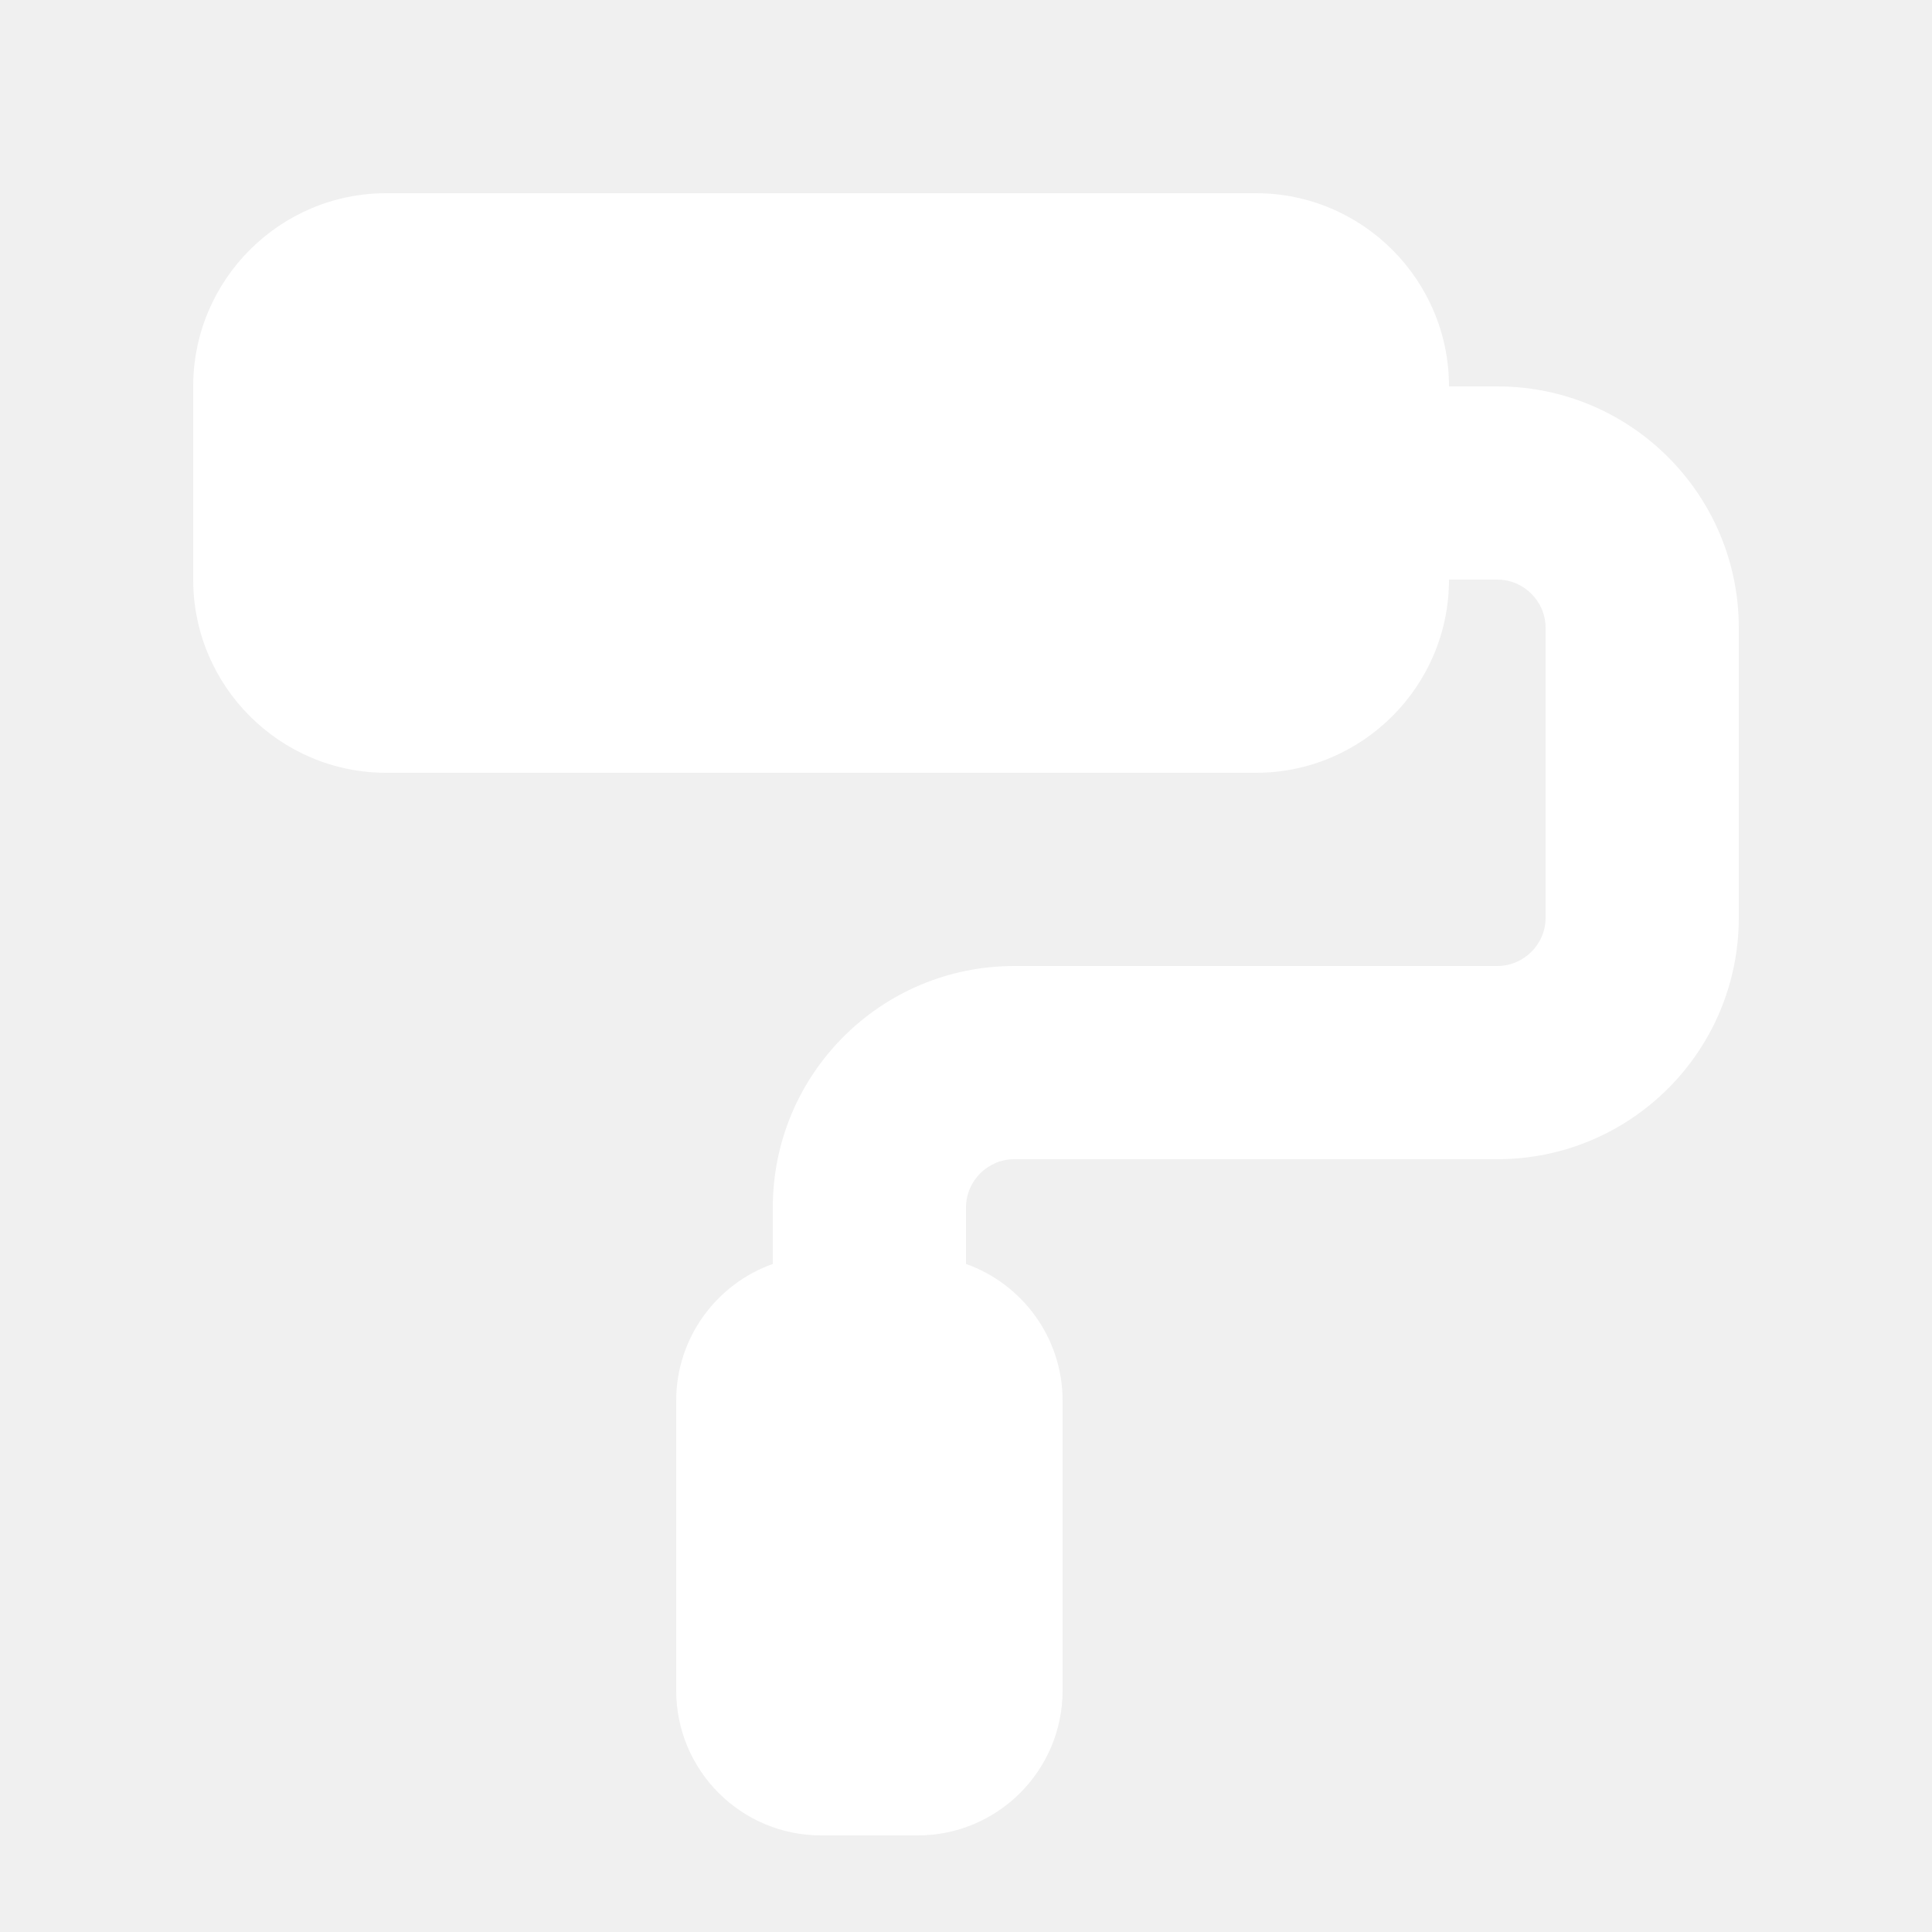
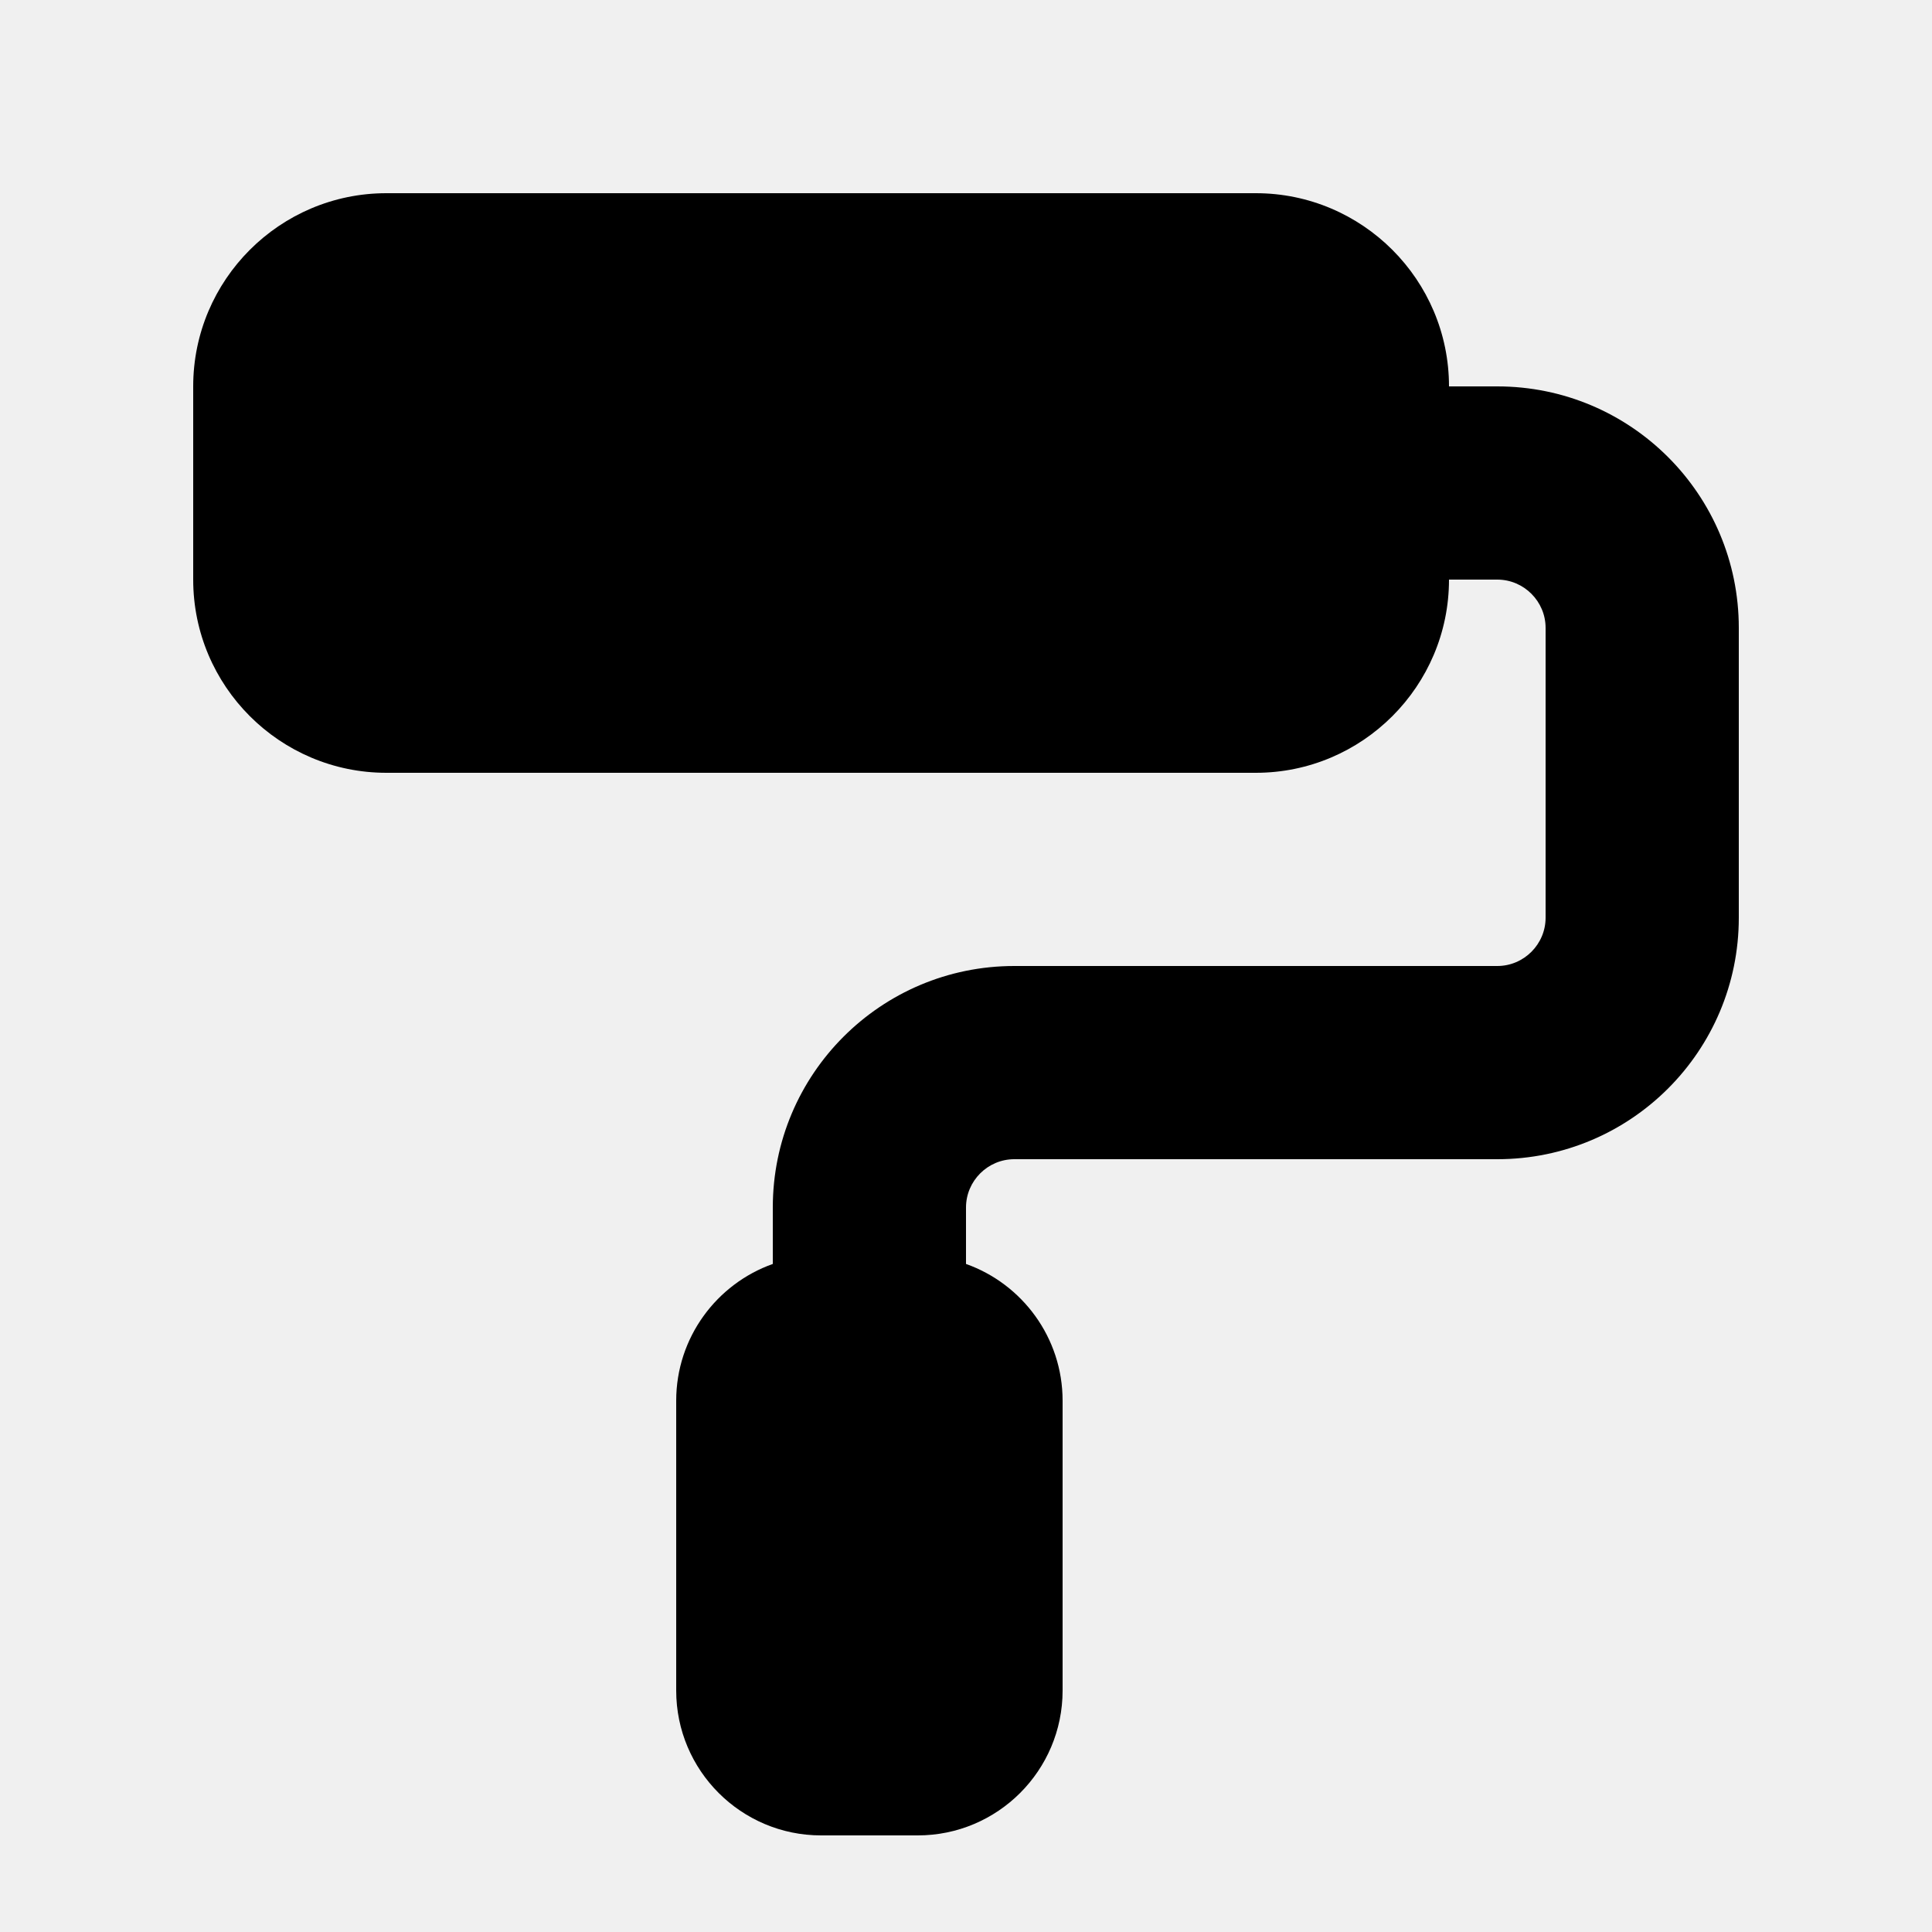
- <svg xmlns="http://www.w3.org/2000/svg" viewBox="0 0 640 640" fill="#FFF">
+ <svg xmlns="http://www.w3.org/2000/svg" viewBox="0 0 640 640">
  <path d="M64 128C64 92.7 92.7 64 128 64L416 64C451.3 64 480 92.7 480 128L496 128C540.2 128 576 163.8 576 208L576 304C576 348.2 540.2 384 496 384L336 384C327.2 384 320 391.2 320 400L320 418.7C338.6 425.3 352 443.1 352 464L352 560C352 586.5 330.5 608 304 608L272 608C245.5 608 224 586.5 224 560L224 464C224 443.1 237.4 425.3 256 418.7L256 400C256 355.8 291.8 320 336 320L496 320C504.8 320 512 312.8 512 304L512 208C512 199.2 504.8 192 496 192L480 192C480 227.3 451.3 256 416 256L128 256C92.7 256 64 227.3 64 192L64 128z" />
</svg>
